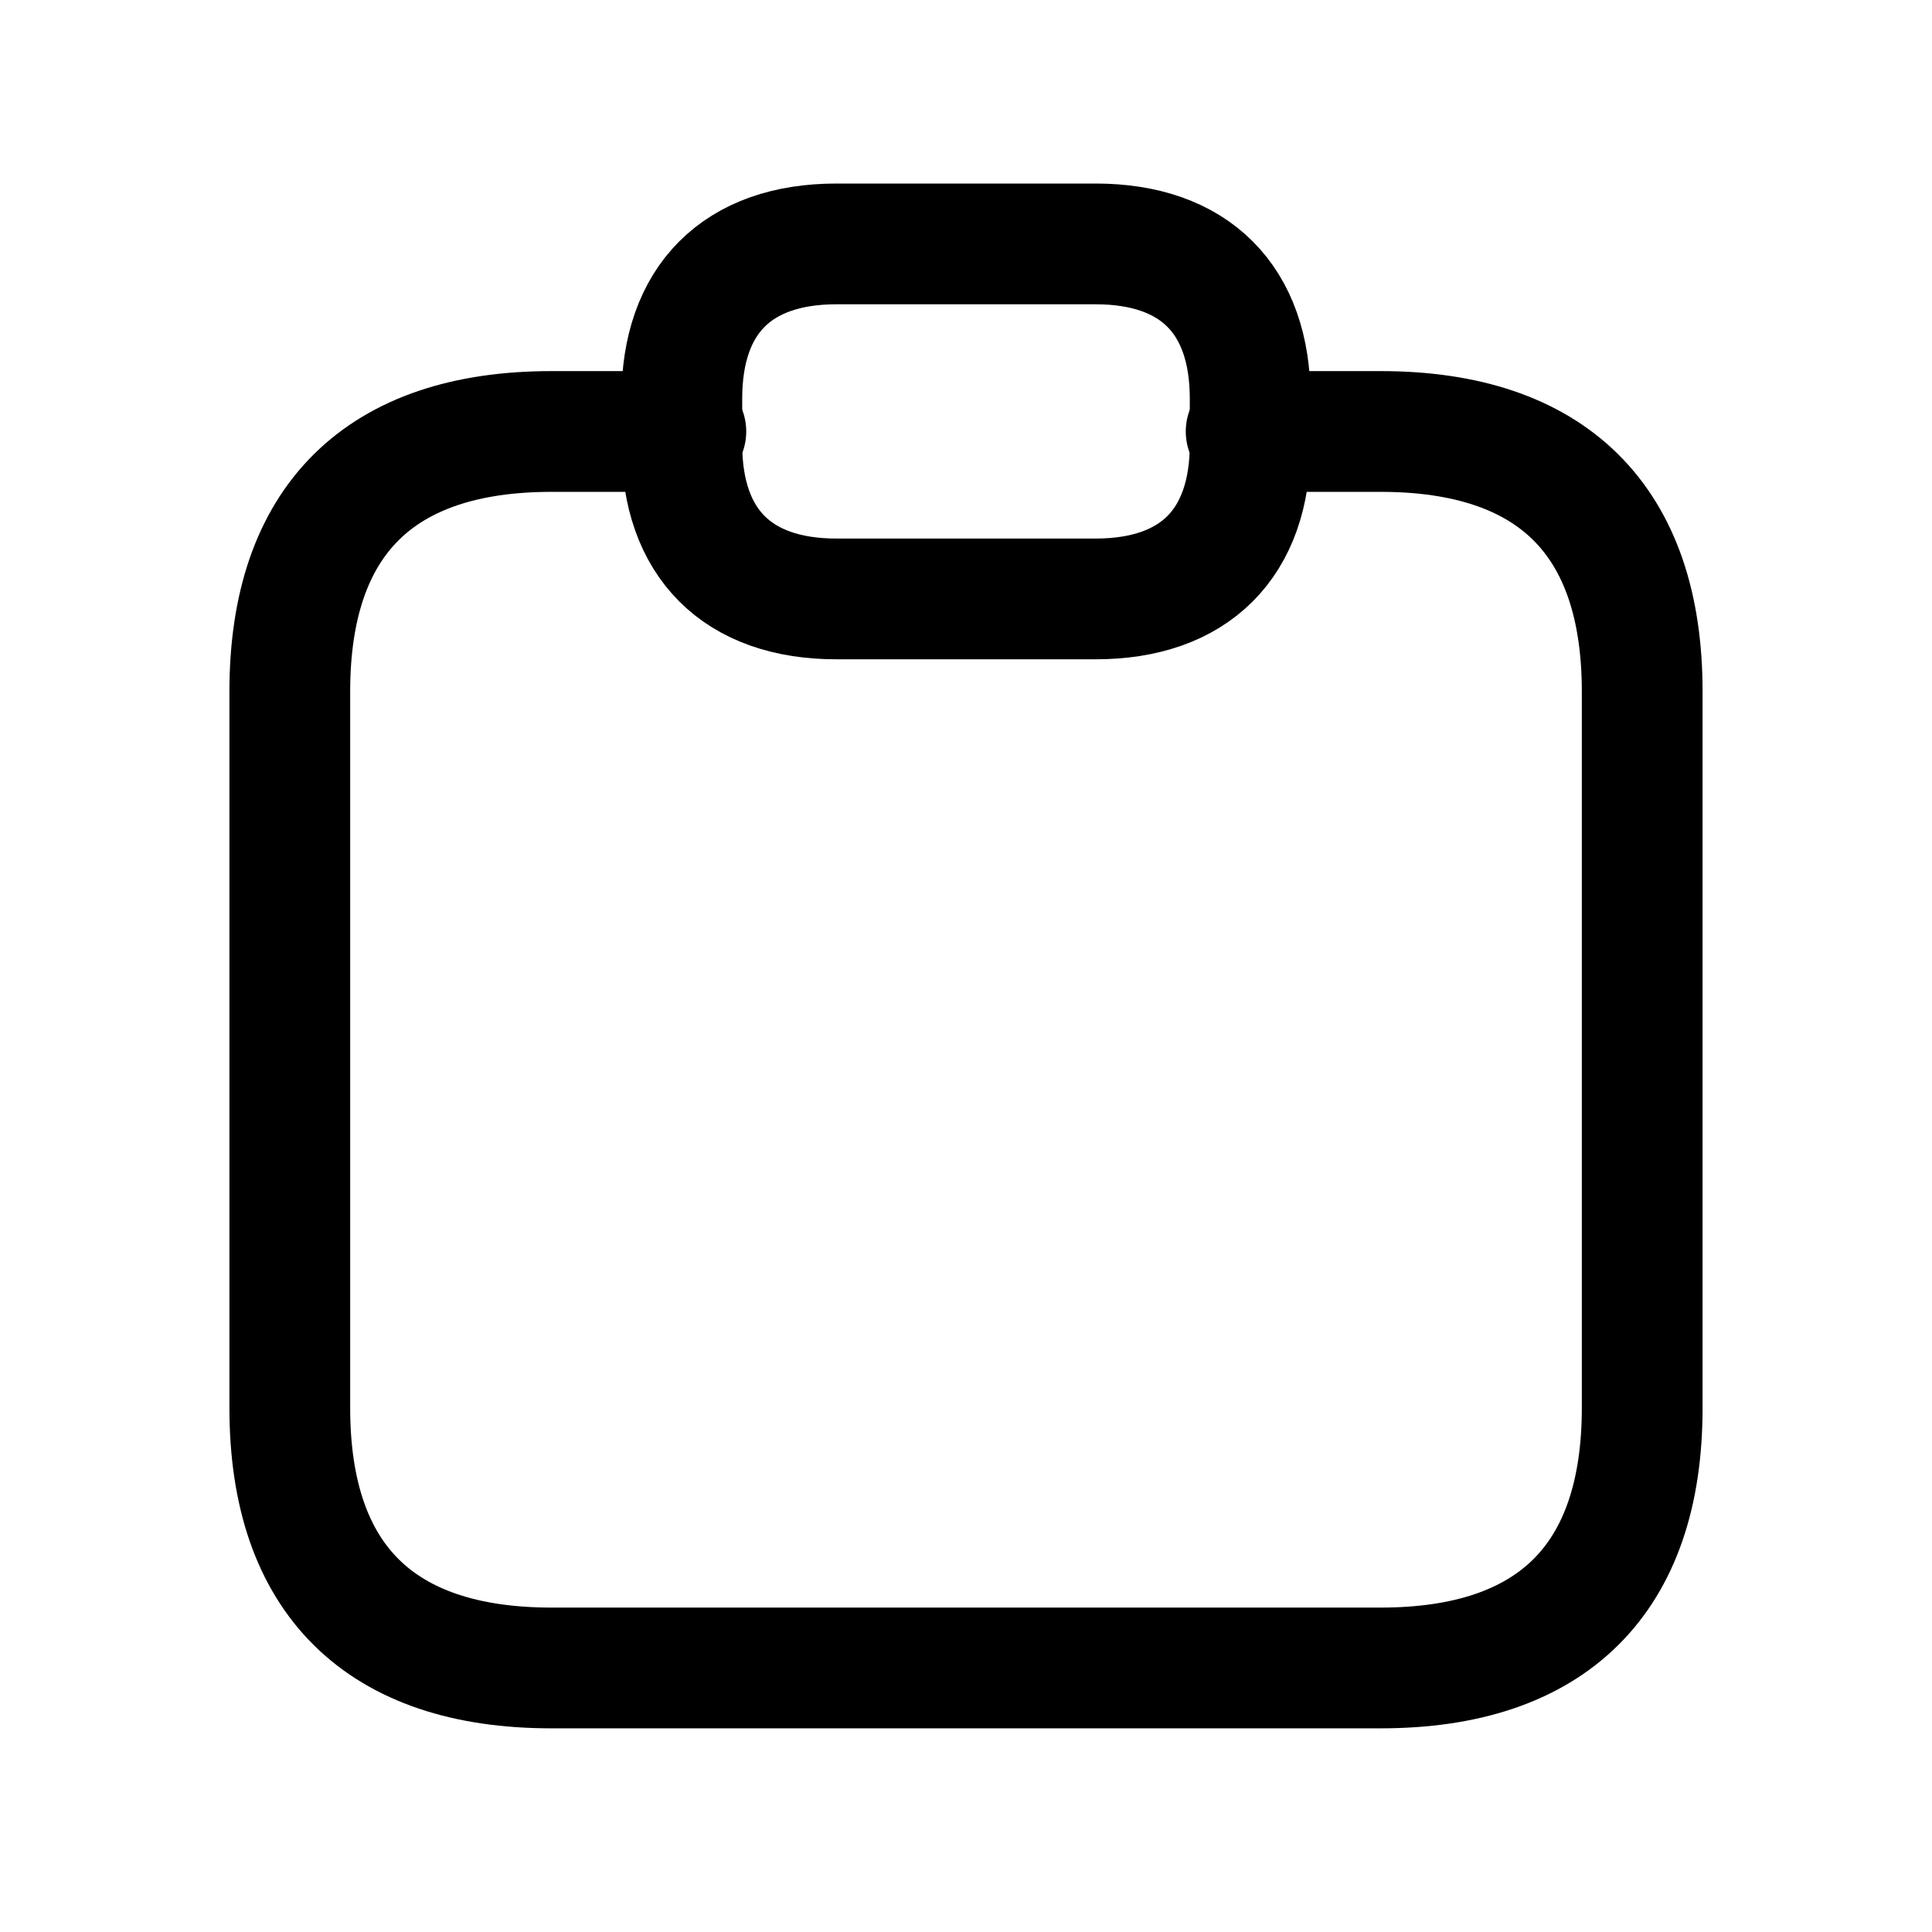
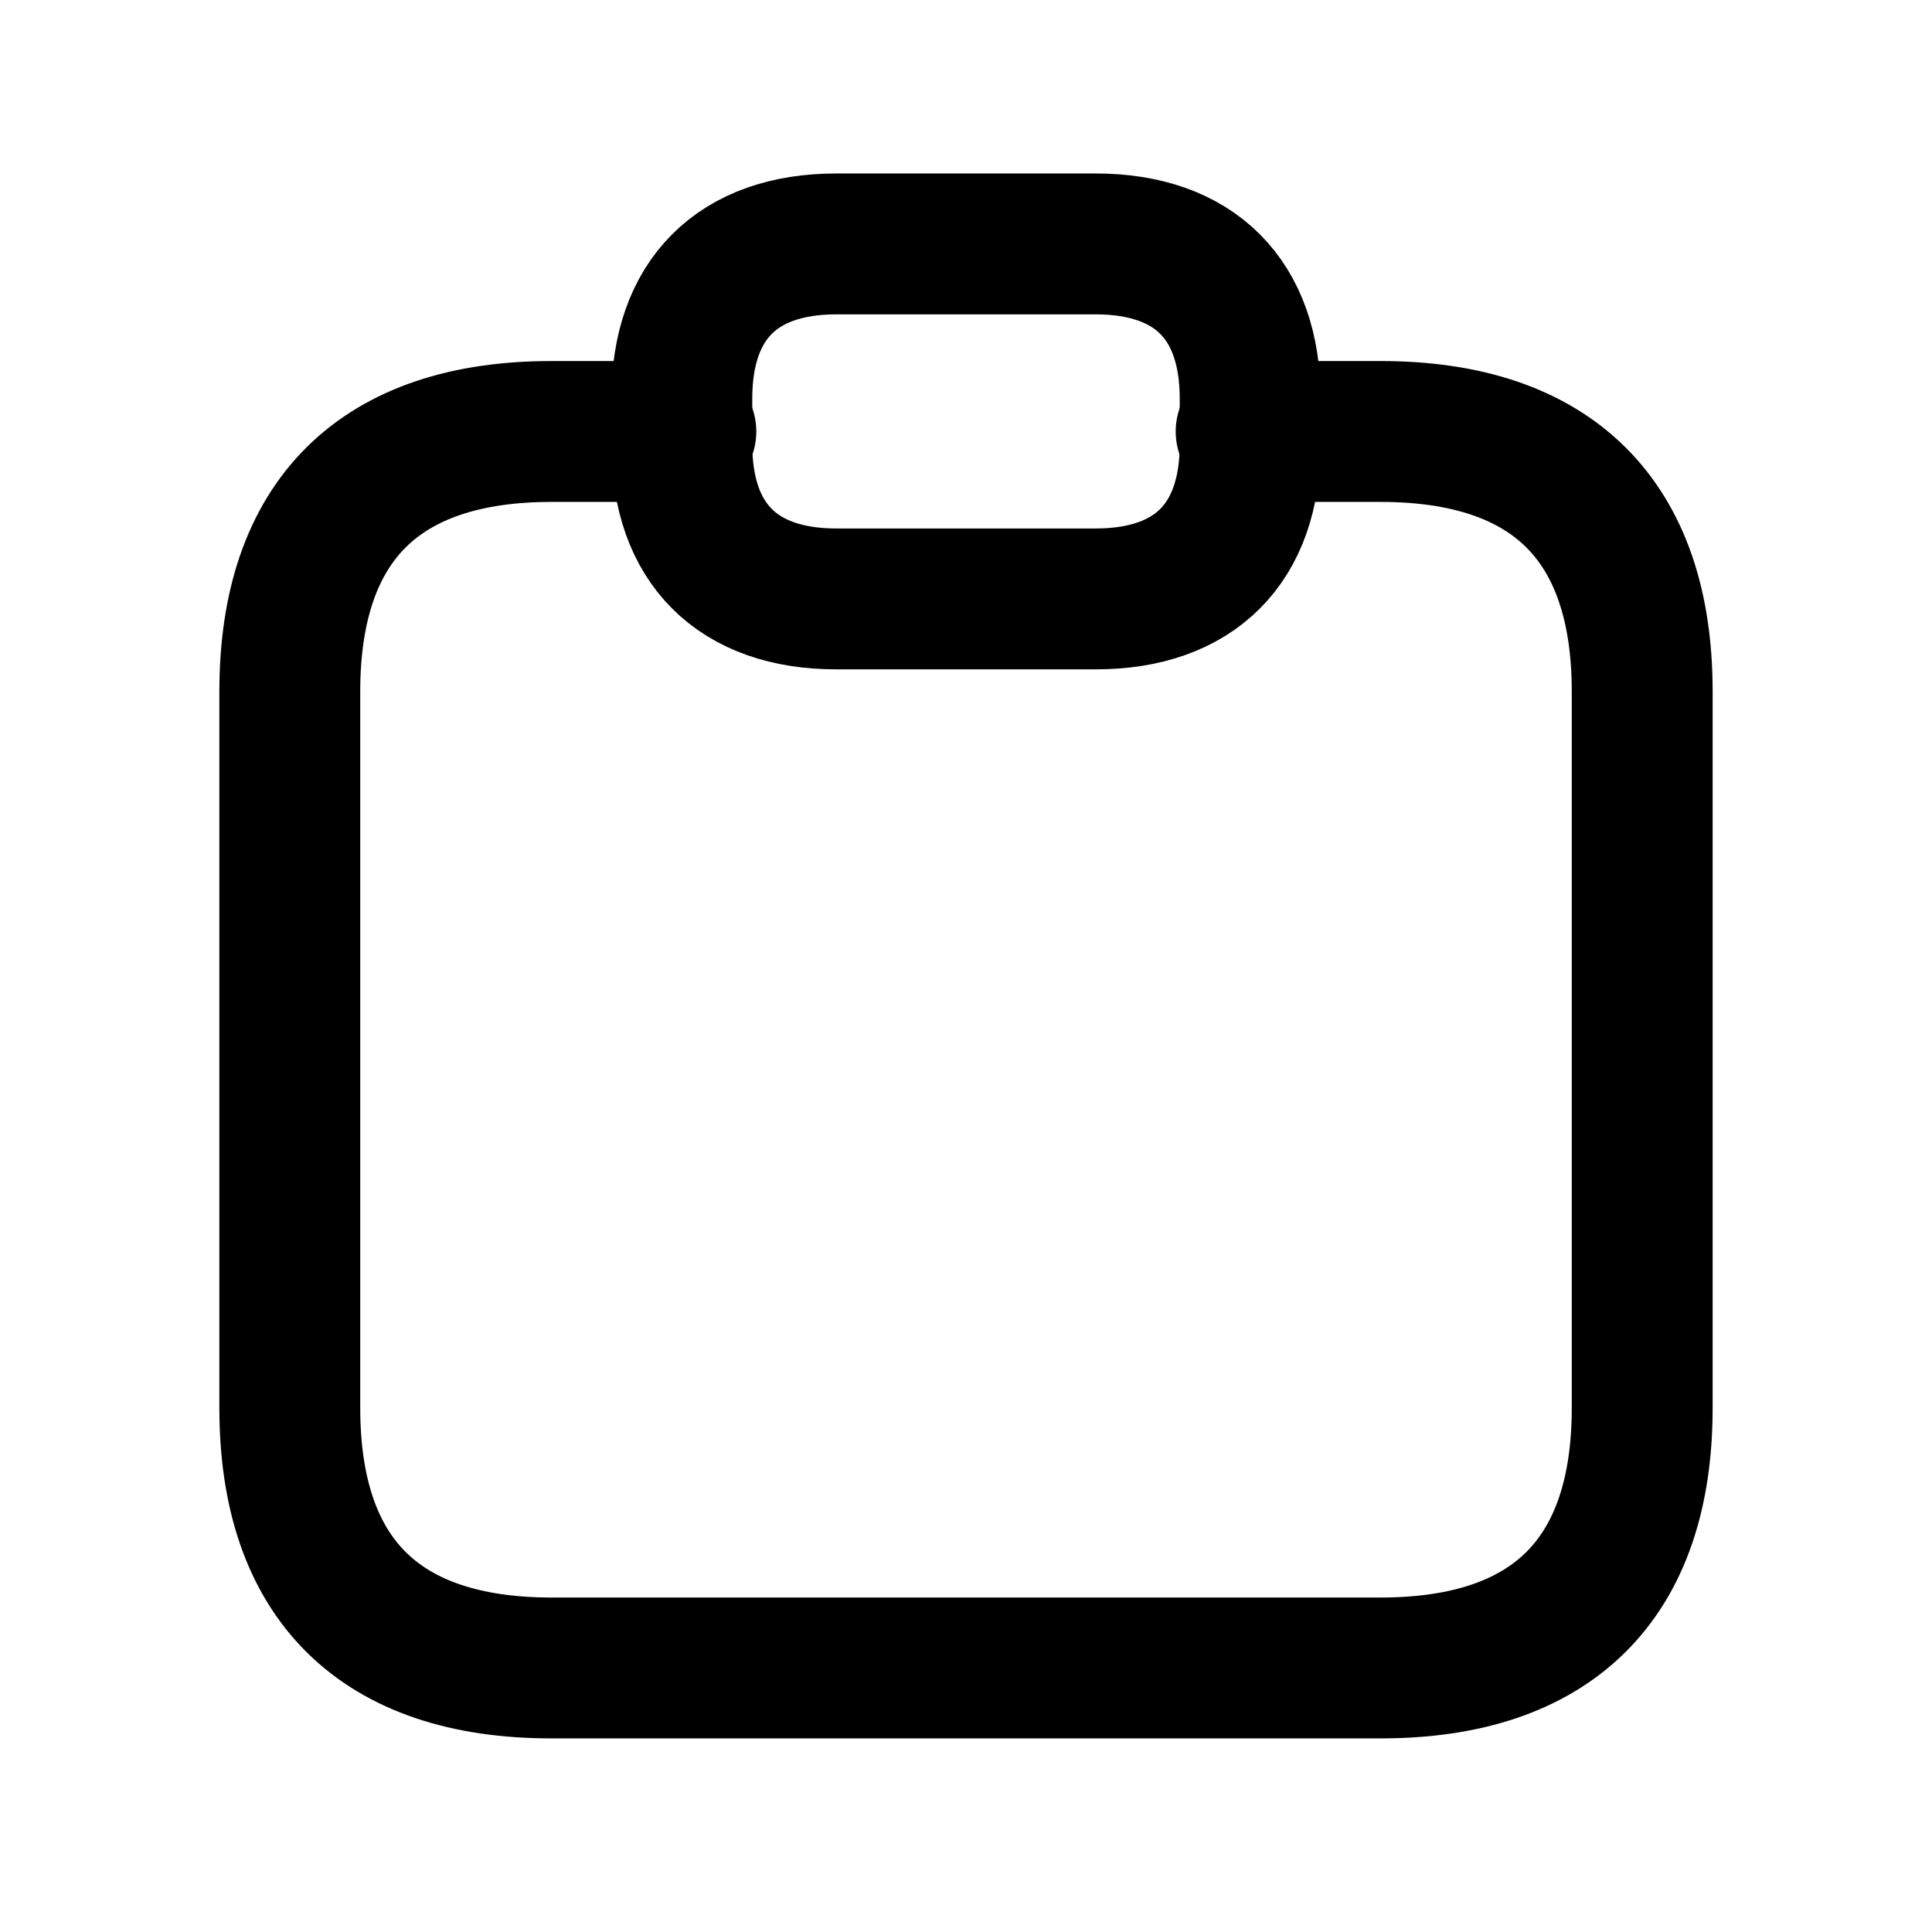
- <svg xmlns="http://www.w3.org/2000/svg" width="24" height="24" viewBox="0 0 24 24" fill="none" stroke="currentColor" stroke-width="1.5" stroke-linecap="round" stroke-linejoin="round">
+ <svg xmlns="http://www.w3.org/2000/svg" width="24" height="24" viewBox="0 0 24 24" fill="none" stroke="currentColor" stroke-width="1.75" stroke-linecap="round" stroke-linejoin="round">
  <path d="M8.52 5.36H6.85c-2.13 0-3.25 1.1-3.25 3.23v8.9c0 2.13 1.12 3.23 3.25 3.23h10.3c2.13 0 3.25-1.1 3.25-3.23v-8.9c0-2.13-1.12-3.23-3.25-3.23h-1.67" />
  <path d="M8.47 4.95c0-1.23.69-1.92 1.92-1.92h3.22c1.23 0 1.92.69 1.92 1.92v.57c0 1.23-.69 1.92-1.92 1.92h-3.22c-1.23 0-1.92-.69-1.92-1.92Z" />
</svg>
